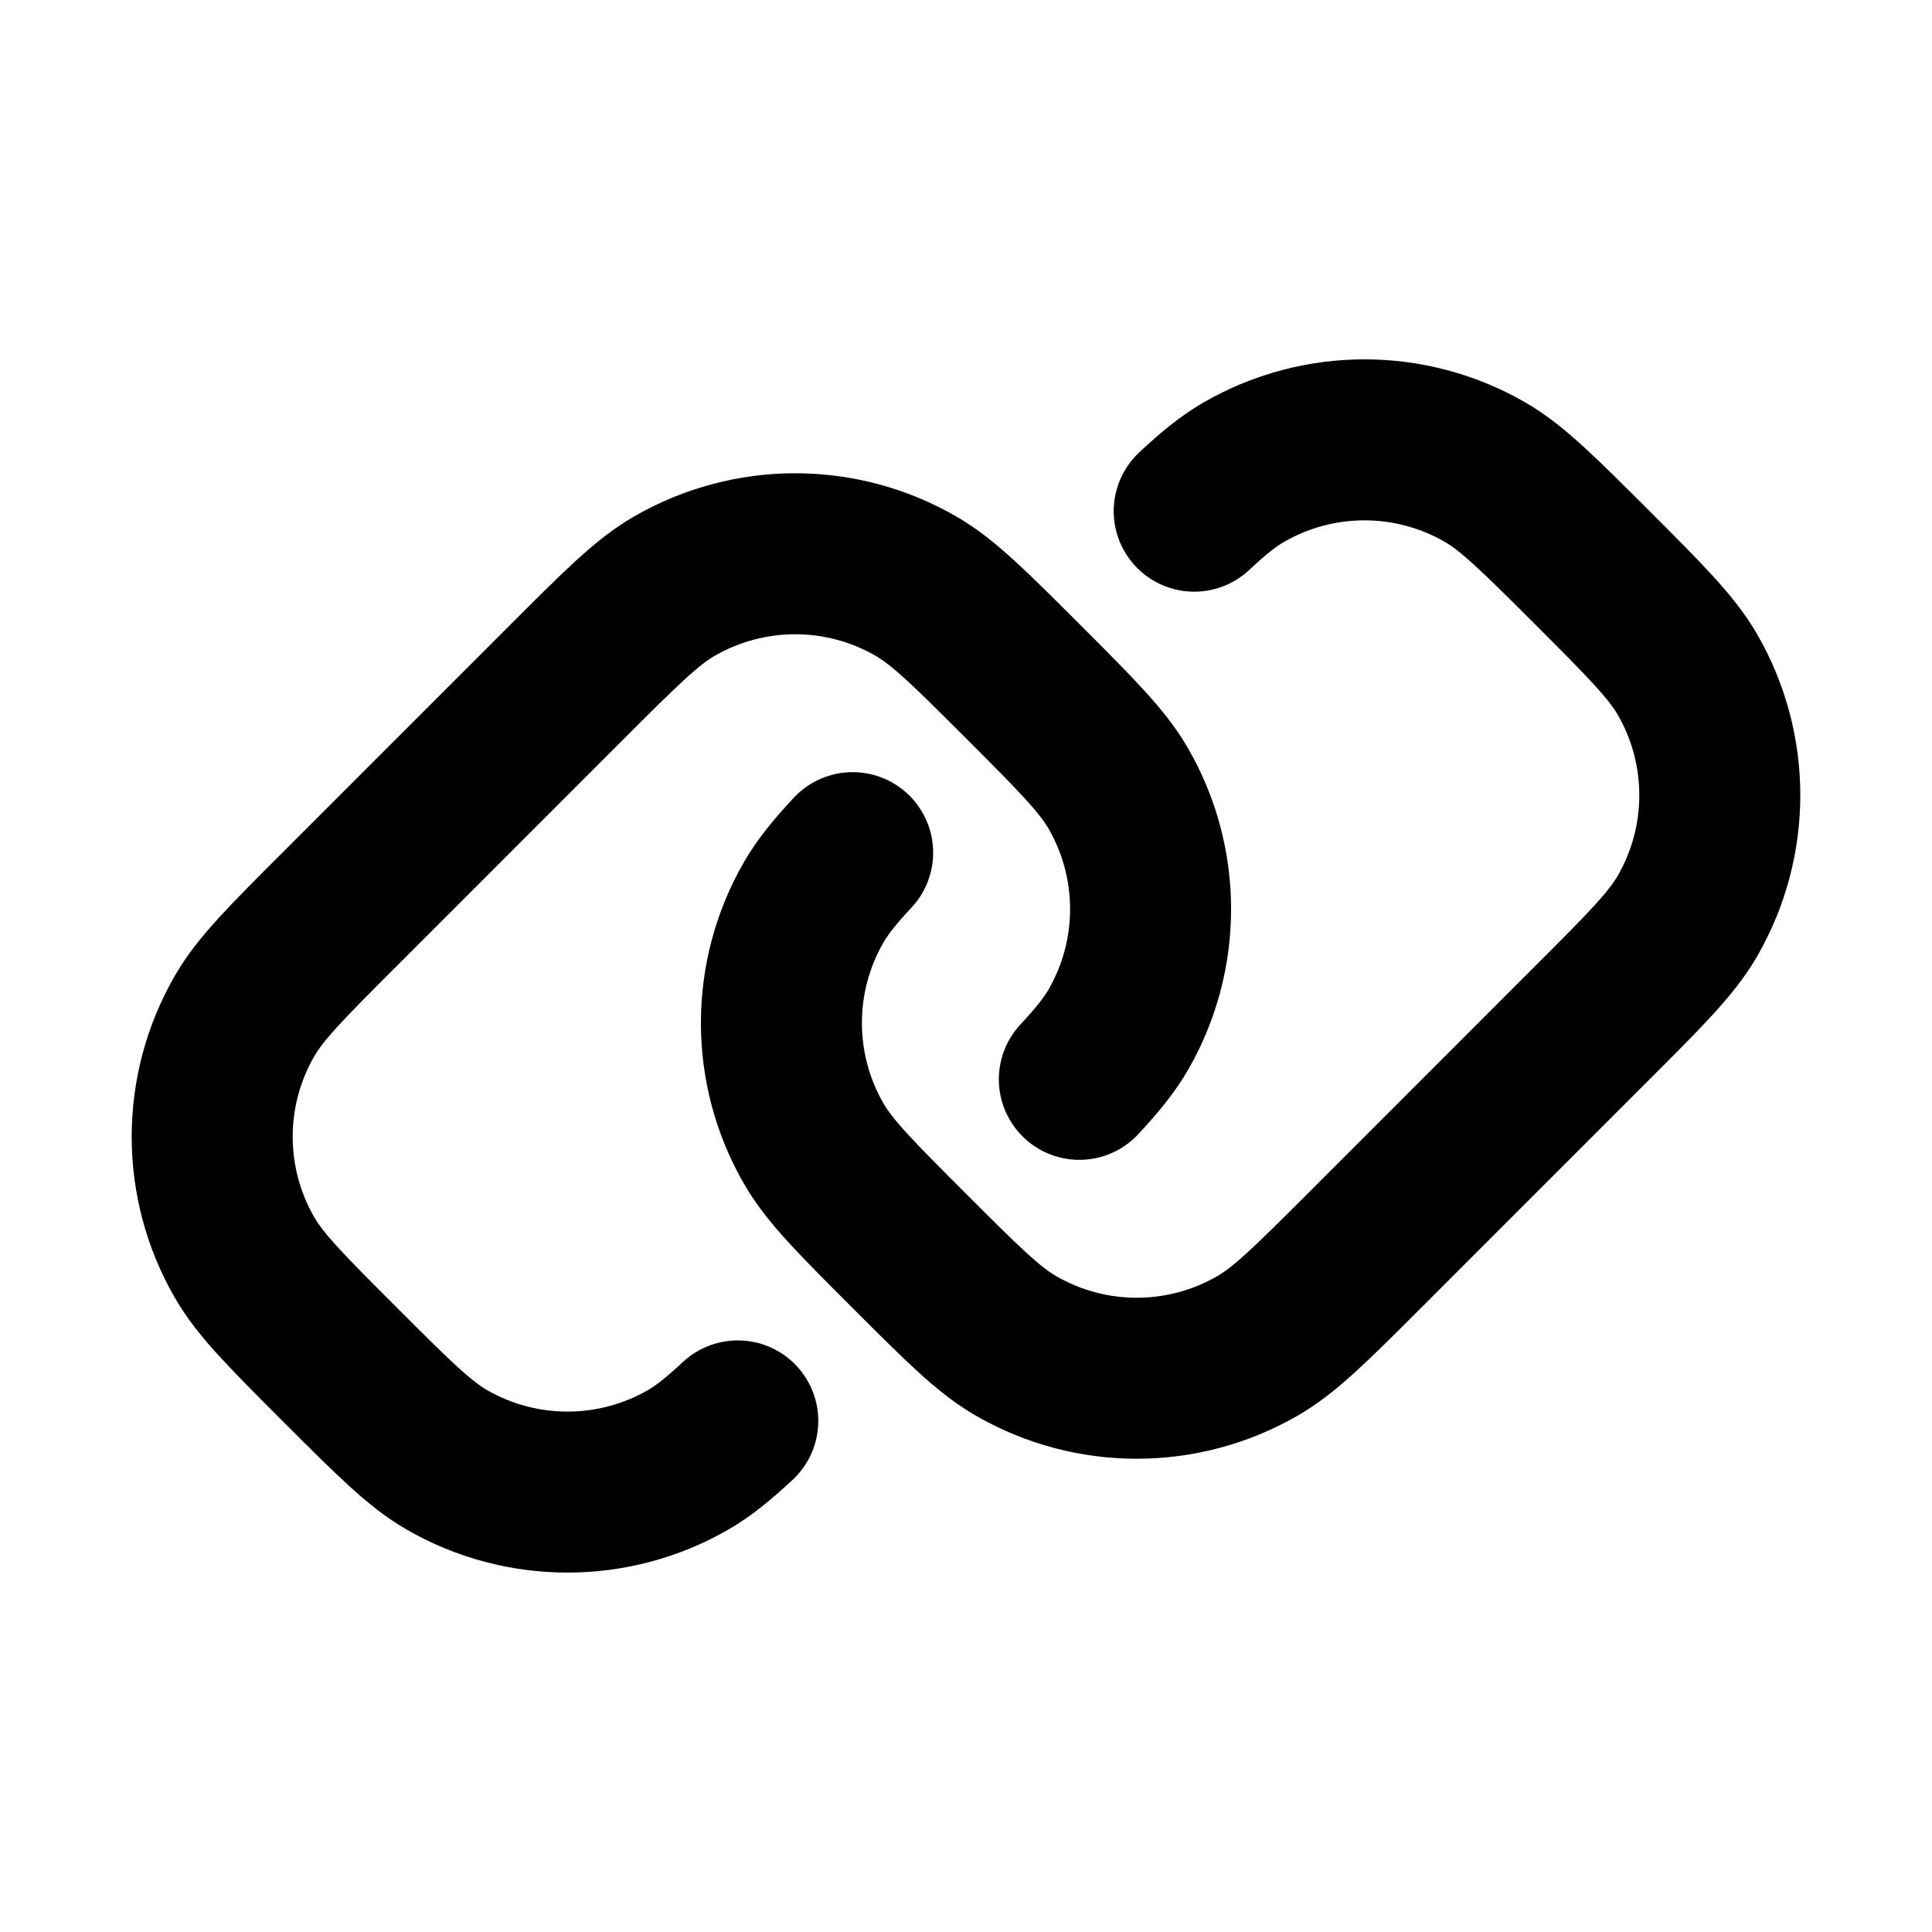
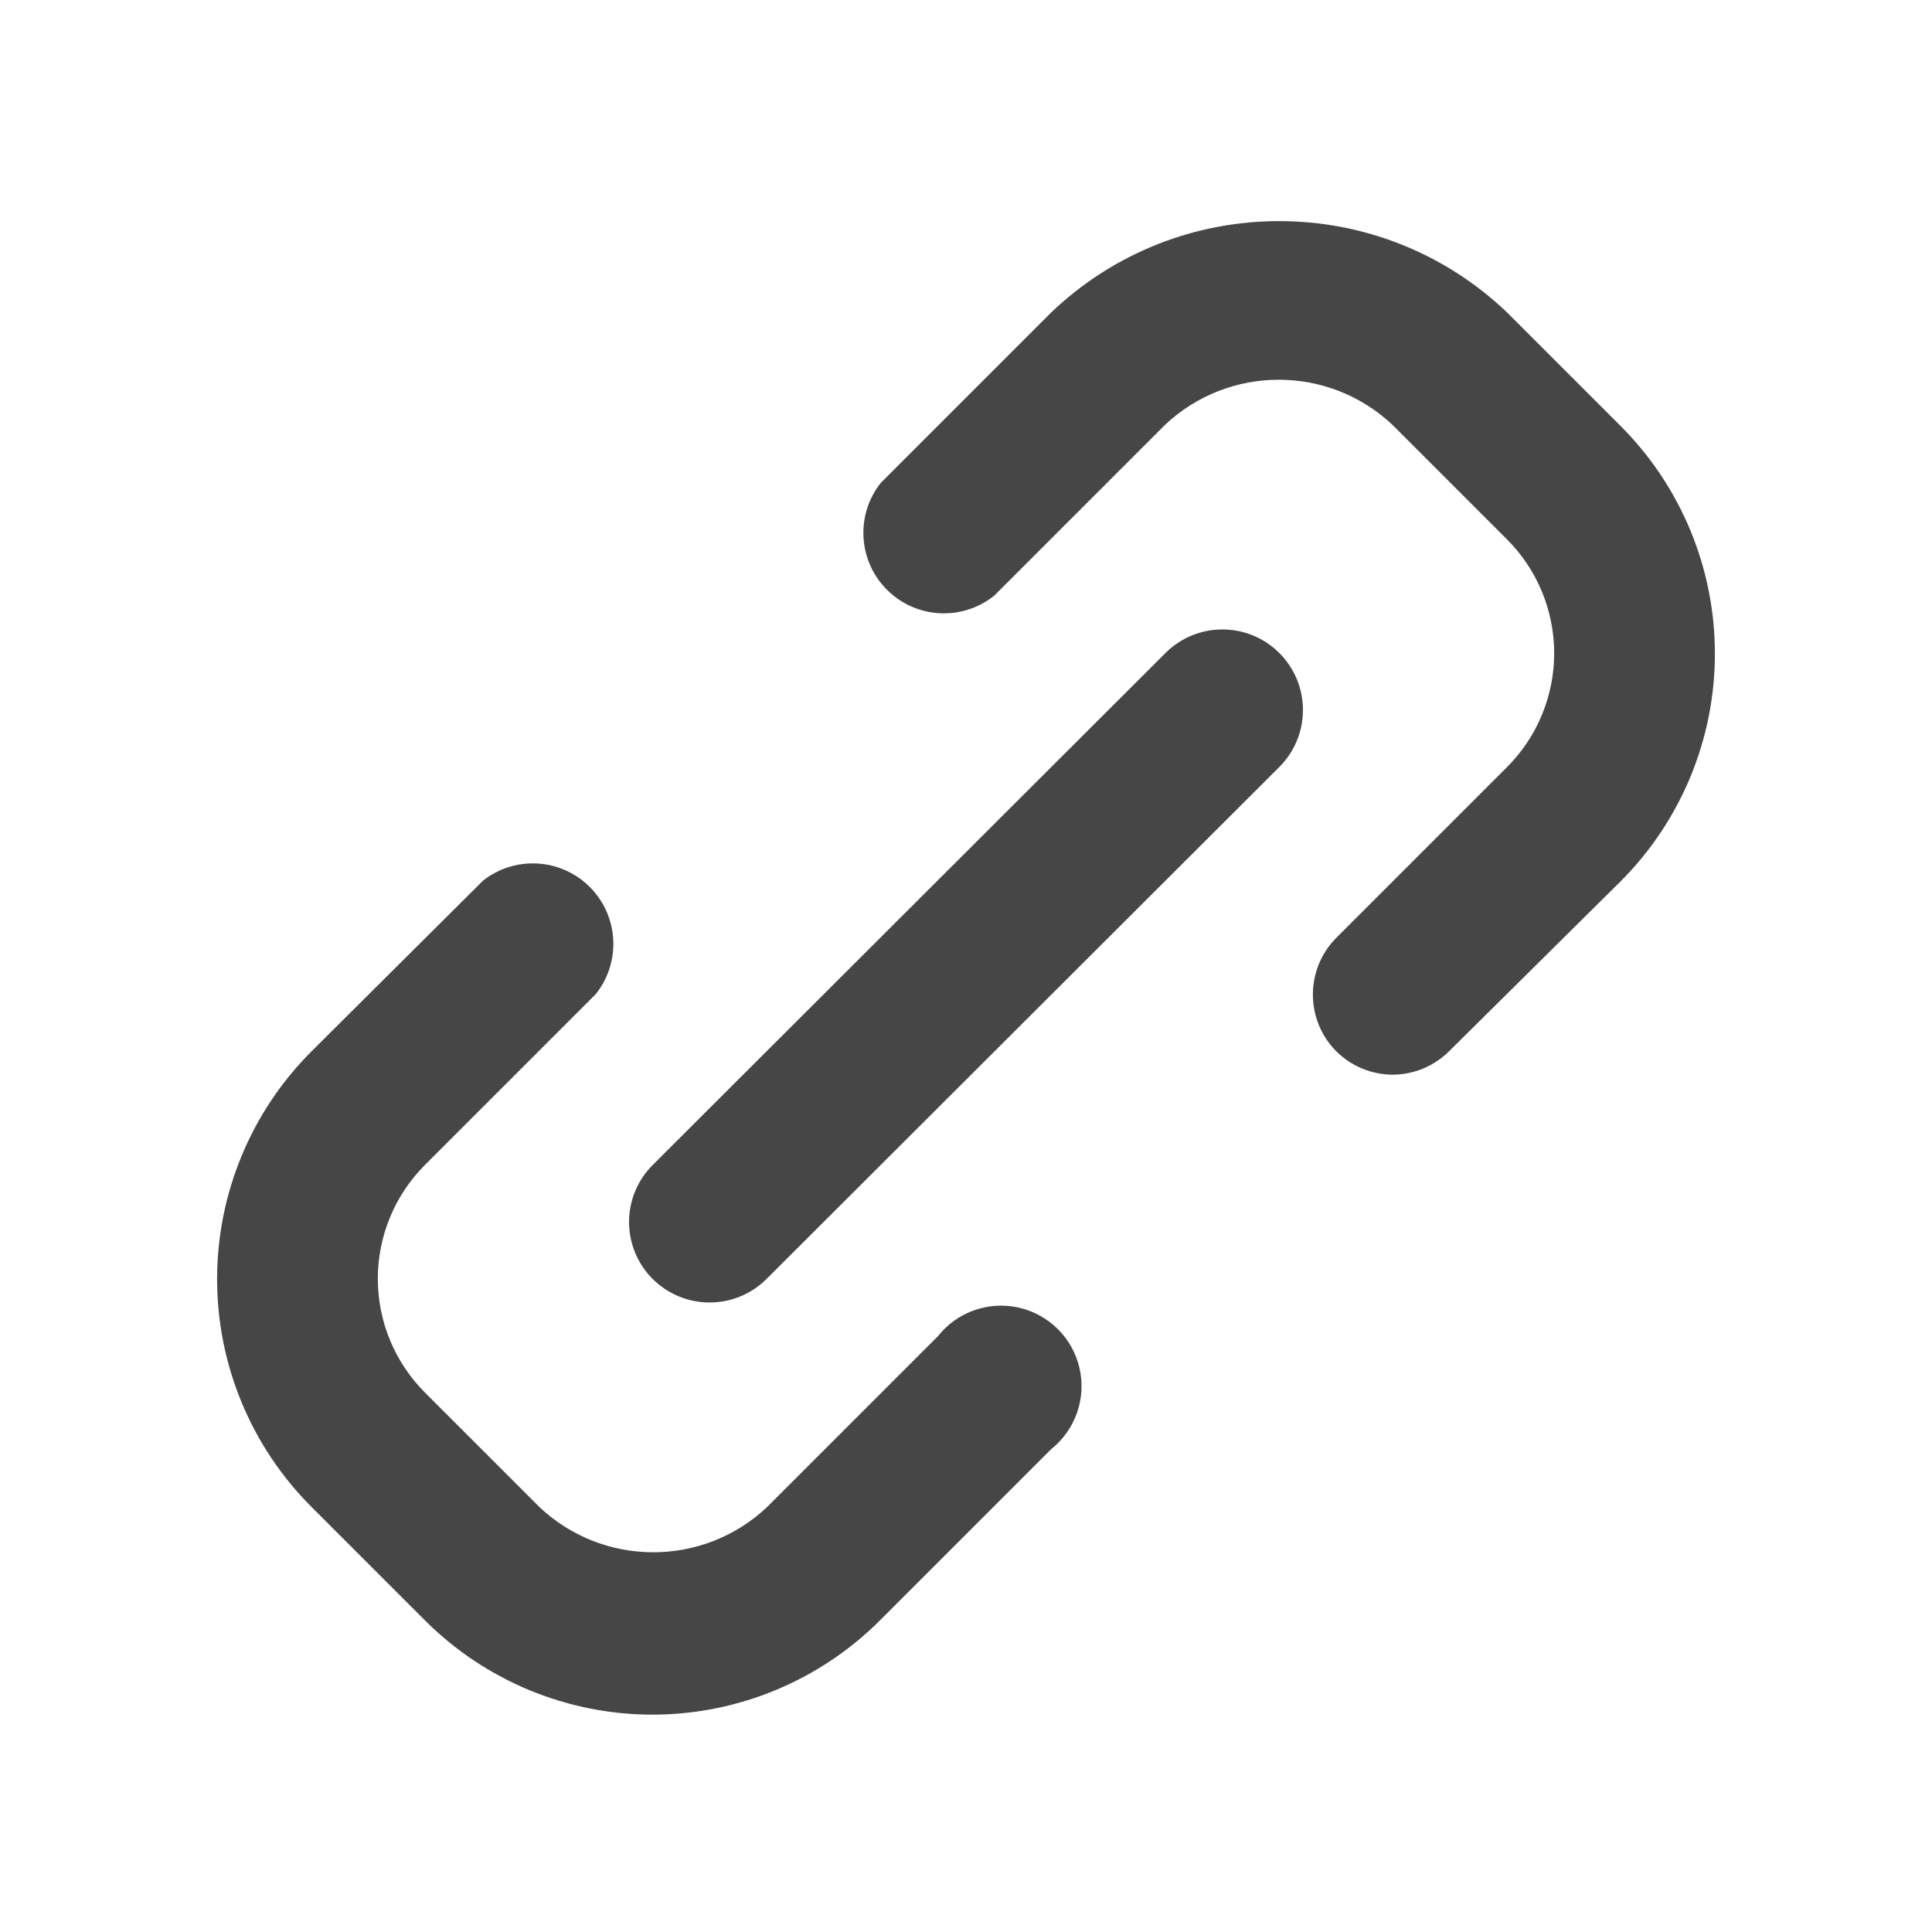
- <svg xmlns="http://www.w3.org/2000/svg" width="800px" height="800px" viewBox="0 0 24 24" fill="none">
-   <path d="M9.165 17.651C8.925 17.874 8.74 18.024 8.55 18.134C7.622 18.669 6.478 18.669 5.55 18.134C5.208 17.936 4.879 17.607 4.222 16.95C3.564 16.292 3.235 15.963 3.038 15.621C2.502 14.693 2.502 13.55 3.038 12.621C3.235 12.279 3.564 11.95 4.222 11.293L7.05 8.464C7.708 7.807 8.036 7.478 8.378 7.281C9.307 6.745 10.45 6.745 11.378 7.281C11.72 7.478 12.049 7.807 12.707 8.464C13.364 9.122 13.693 9.451 13.891 9.793C14.427 10.721 14.427 11.865 13.891 12.793C13.781 12.982 13.631 13.168 13.408 13.408M10.592 10.592C10.368 10.832 10.218 11.018 10.109 11.207C9.573 12.135 9.573 13.279 10.109 14.207C10.306 14.549 10.635 14.878 11.293 15.536C11.95 16.193 12.279 16.522 12.621 16.719C13.549 17.255 14.693 17.255 15.621 16.719C15.963 16.522 16.292 16.193 16.95 15.536L19.778 12.707C20.436 12.05 20.764 11.721 20.962 11.379C21.498 10.45 21.498 9.307 20.962 8.379C20.764 8.037 20.436 7.708 19.778 7.05C19.12 6.393 18.791 6.064 18.45 5.866C17.521 5.33 16.378 5.33 15.45 5.866C15.26 5.976 15.074 6.126 14.835 6.35" stroke="#000000" stroke-width="2" stroke-linecap="round" />
+ <svg xmlns="http://www.w3.org/2000/svg" viewBox="0 0 24 24">
+   <path d="M17.3,13.35a1,1,0,0,1-.7-.29,1,1,0,0,1,0-1.41l2.12-2.12a2,2,0,0,0,0-2.83L17.3,5.28a2.06,2.06,0,0,0-2.83,0L12.35,7.4A1,1,0,0,1,10.94,6l2.12-2.12a4.1,4.1,0,0,1,5.66,0l1.41,1.41a4,4,0,0,1,0,5.66L18,13.06A1,1,0,0,1,17.3,13.35Z" fill="#464646" />
+   <path d="M8.11,21.3a4,4,0,0,1-2.83-1.17L3.87,18.72a4,4,0,0,1,0-5.66L6,10.94A1,1,0,0,1,7.4,12.35L5.28,14.47a2,2,0,0,0,0,2.83L6.7,18.72a2.06,2.06,0,0,0,2.83,0l2.12-2.12A1,1,0,1,1,13.06,18l-2.12,2.12A4,4,0,0,1,8.11,21.3Z" fill="#464646" />
+   <path d="M8.82,16.18a1,1,0,0,1-.71-.29,1,1,0,0,1,0-1.42l6.37-6.36a1,1,0,0,1,1.41,0,1,1,0,0,1,0,1.42L9.52,15.89A1,1,0,0,1,8.82,16.18Z" fill="#464646" />
</svg>
